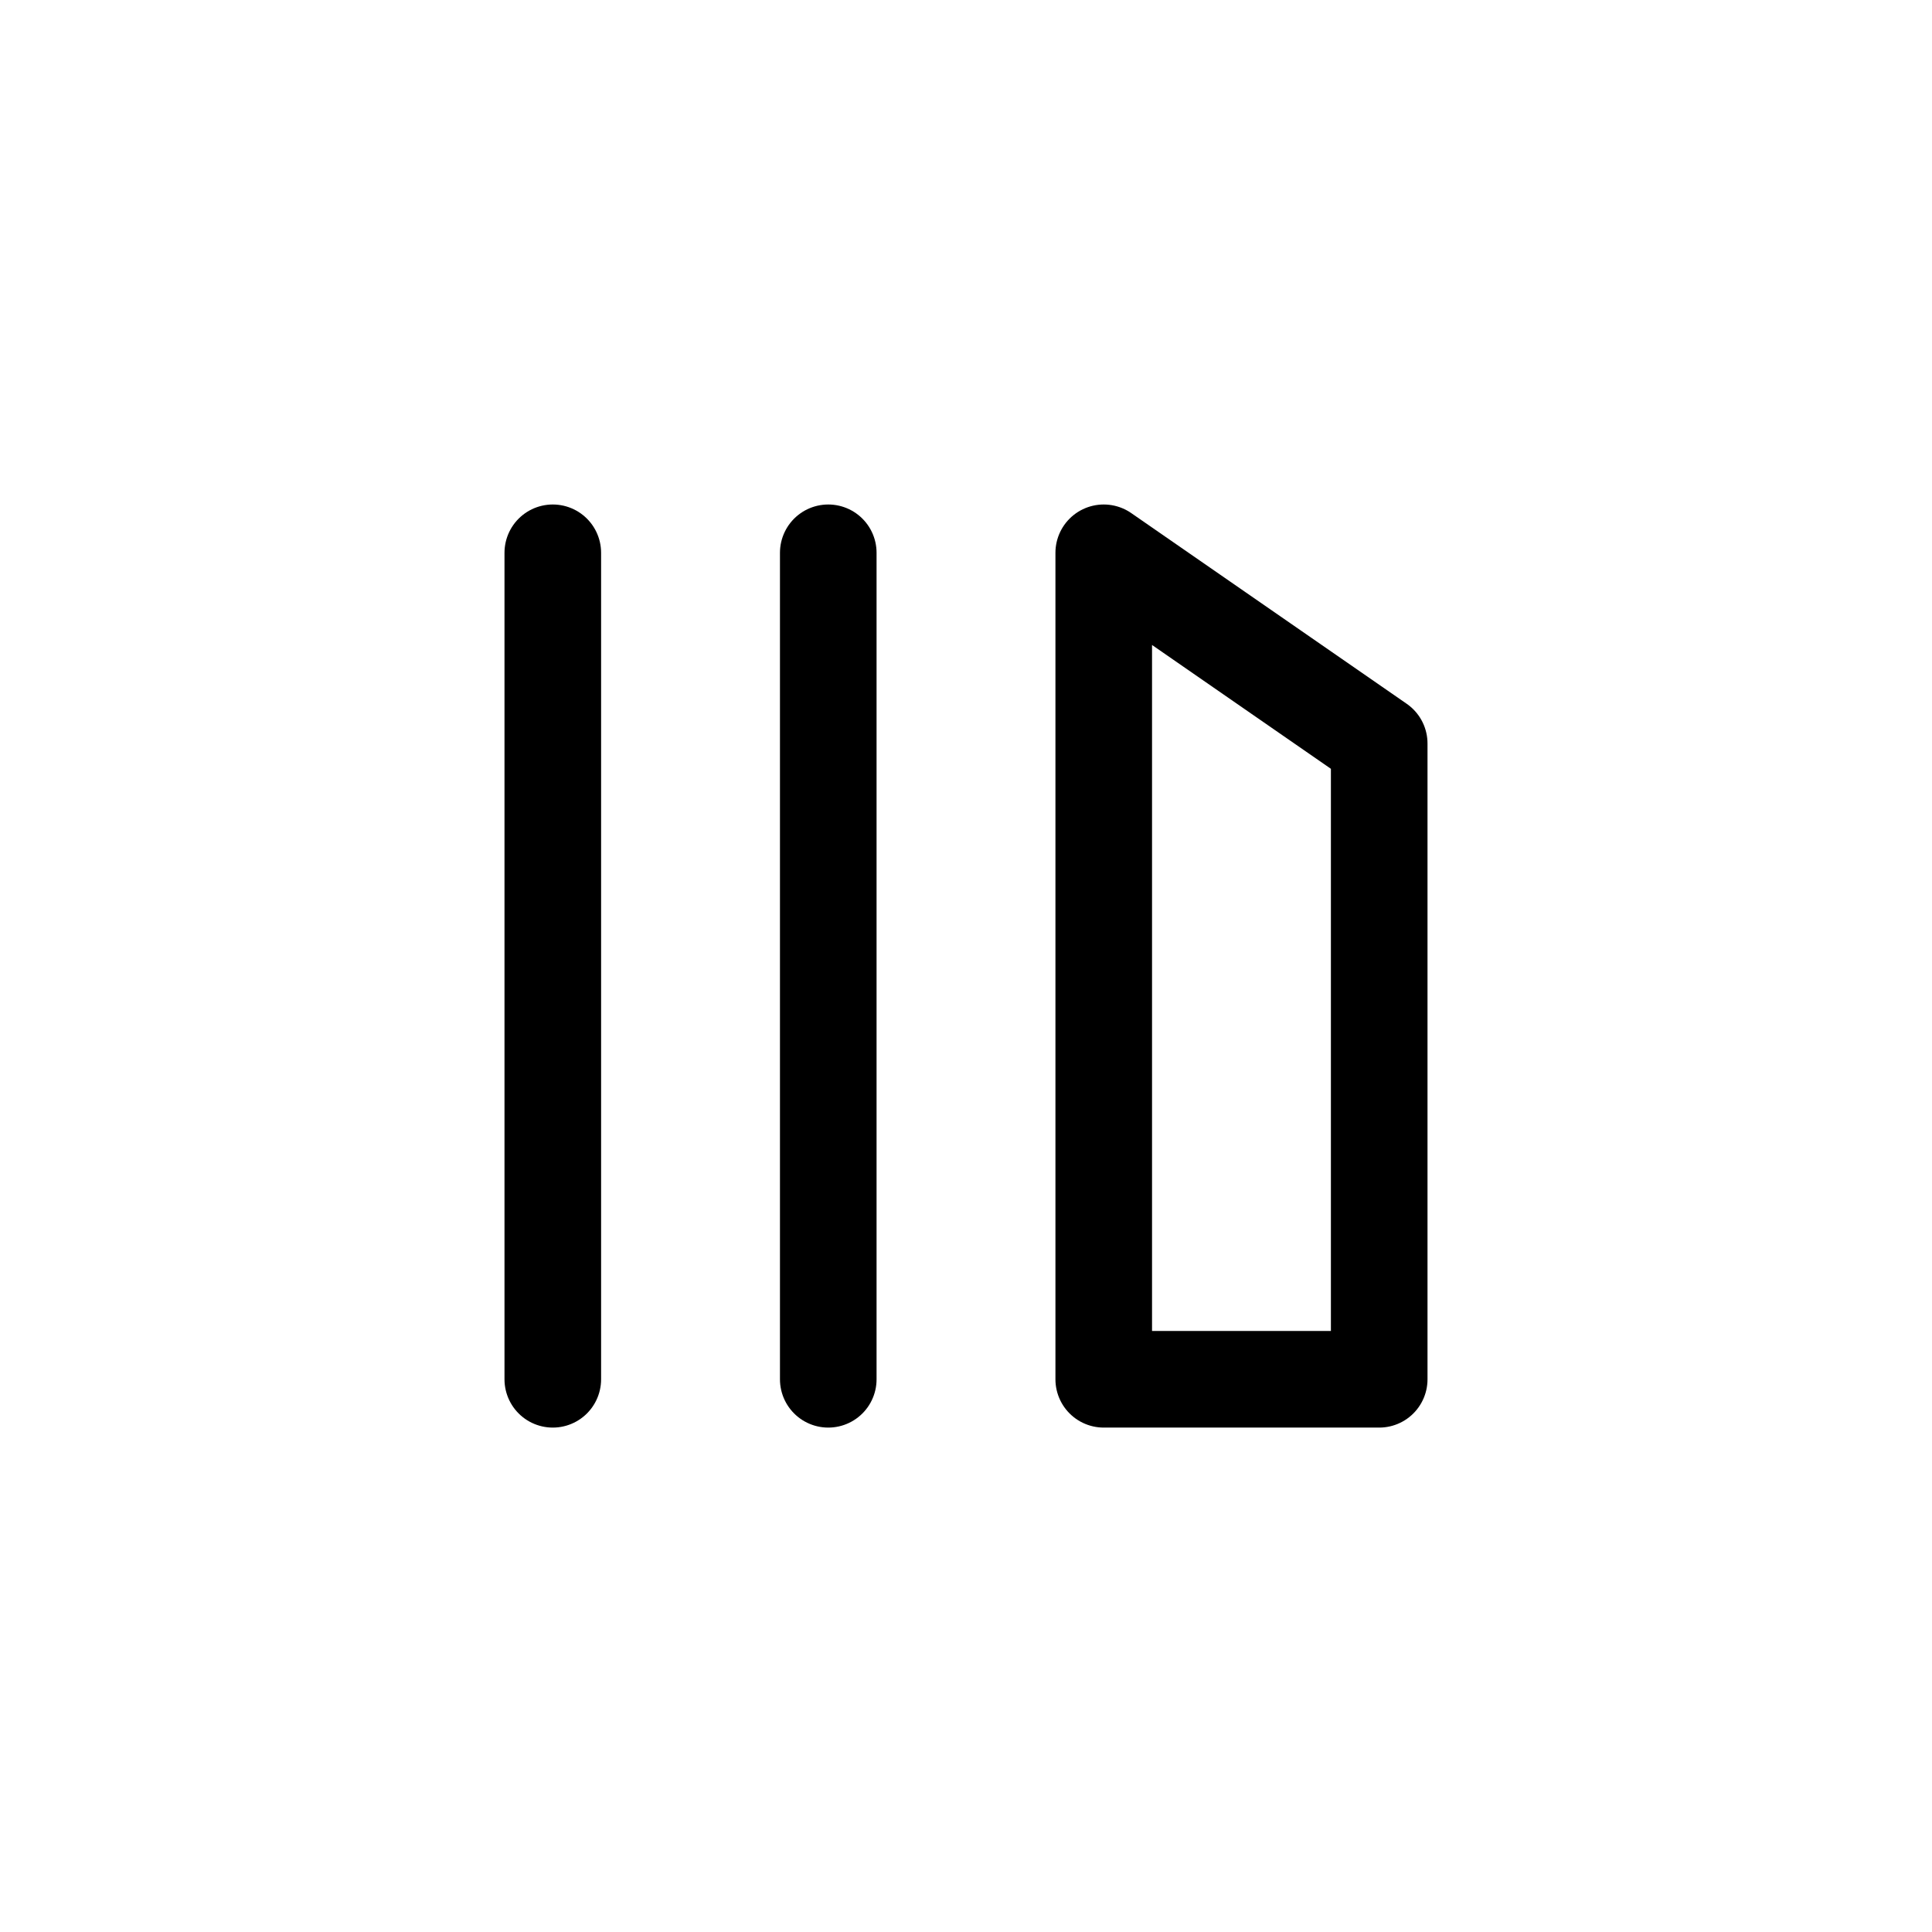
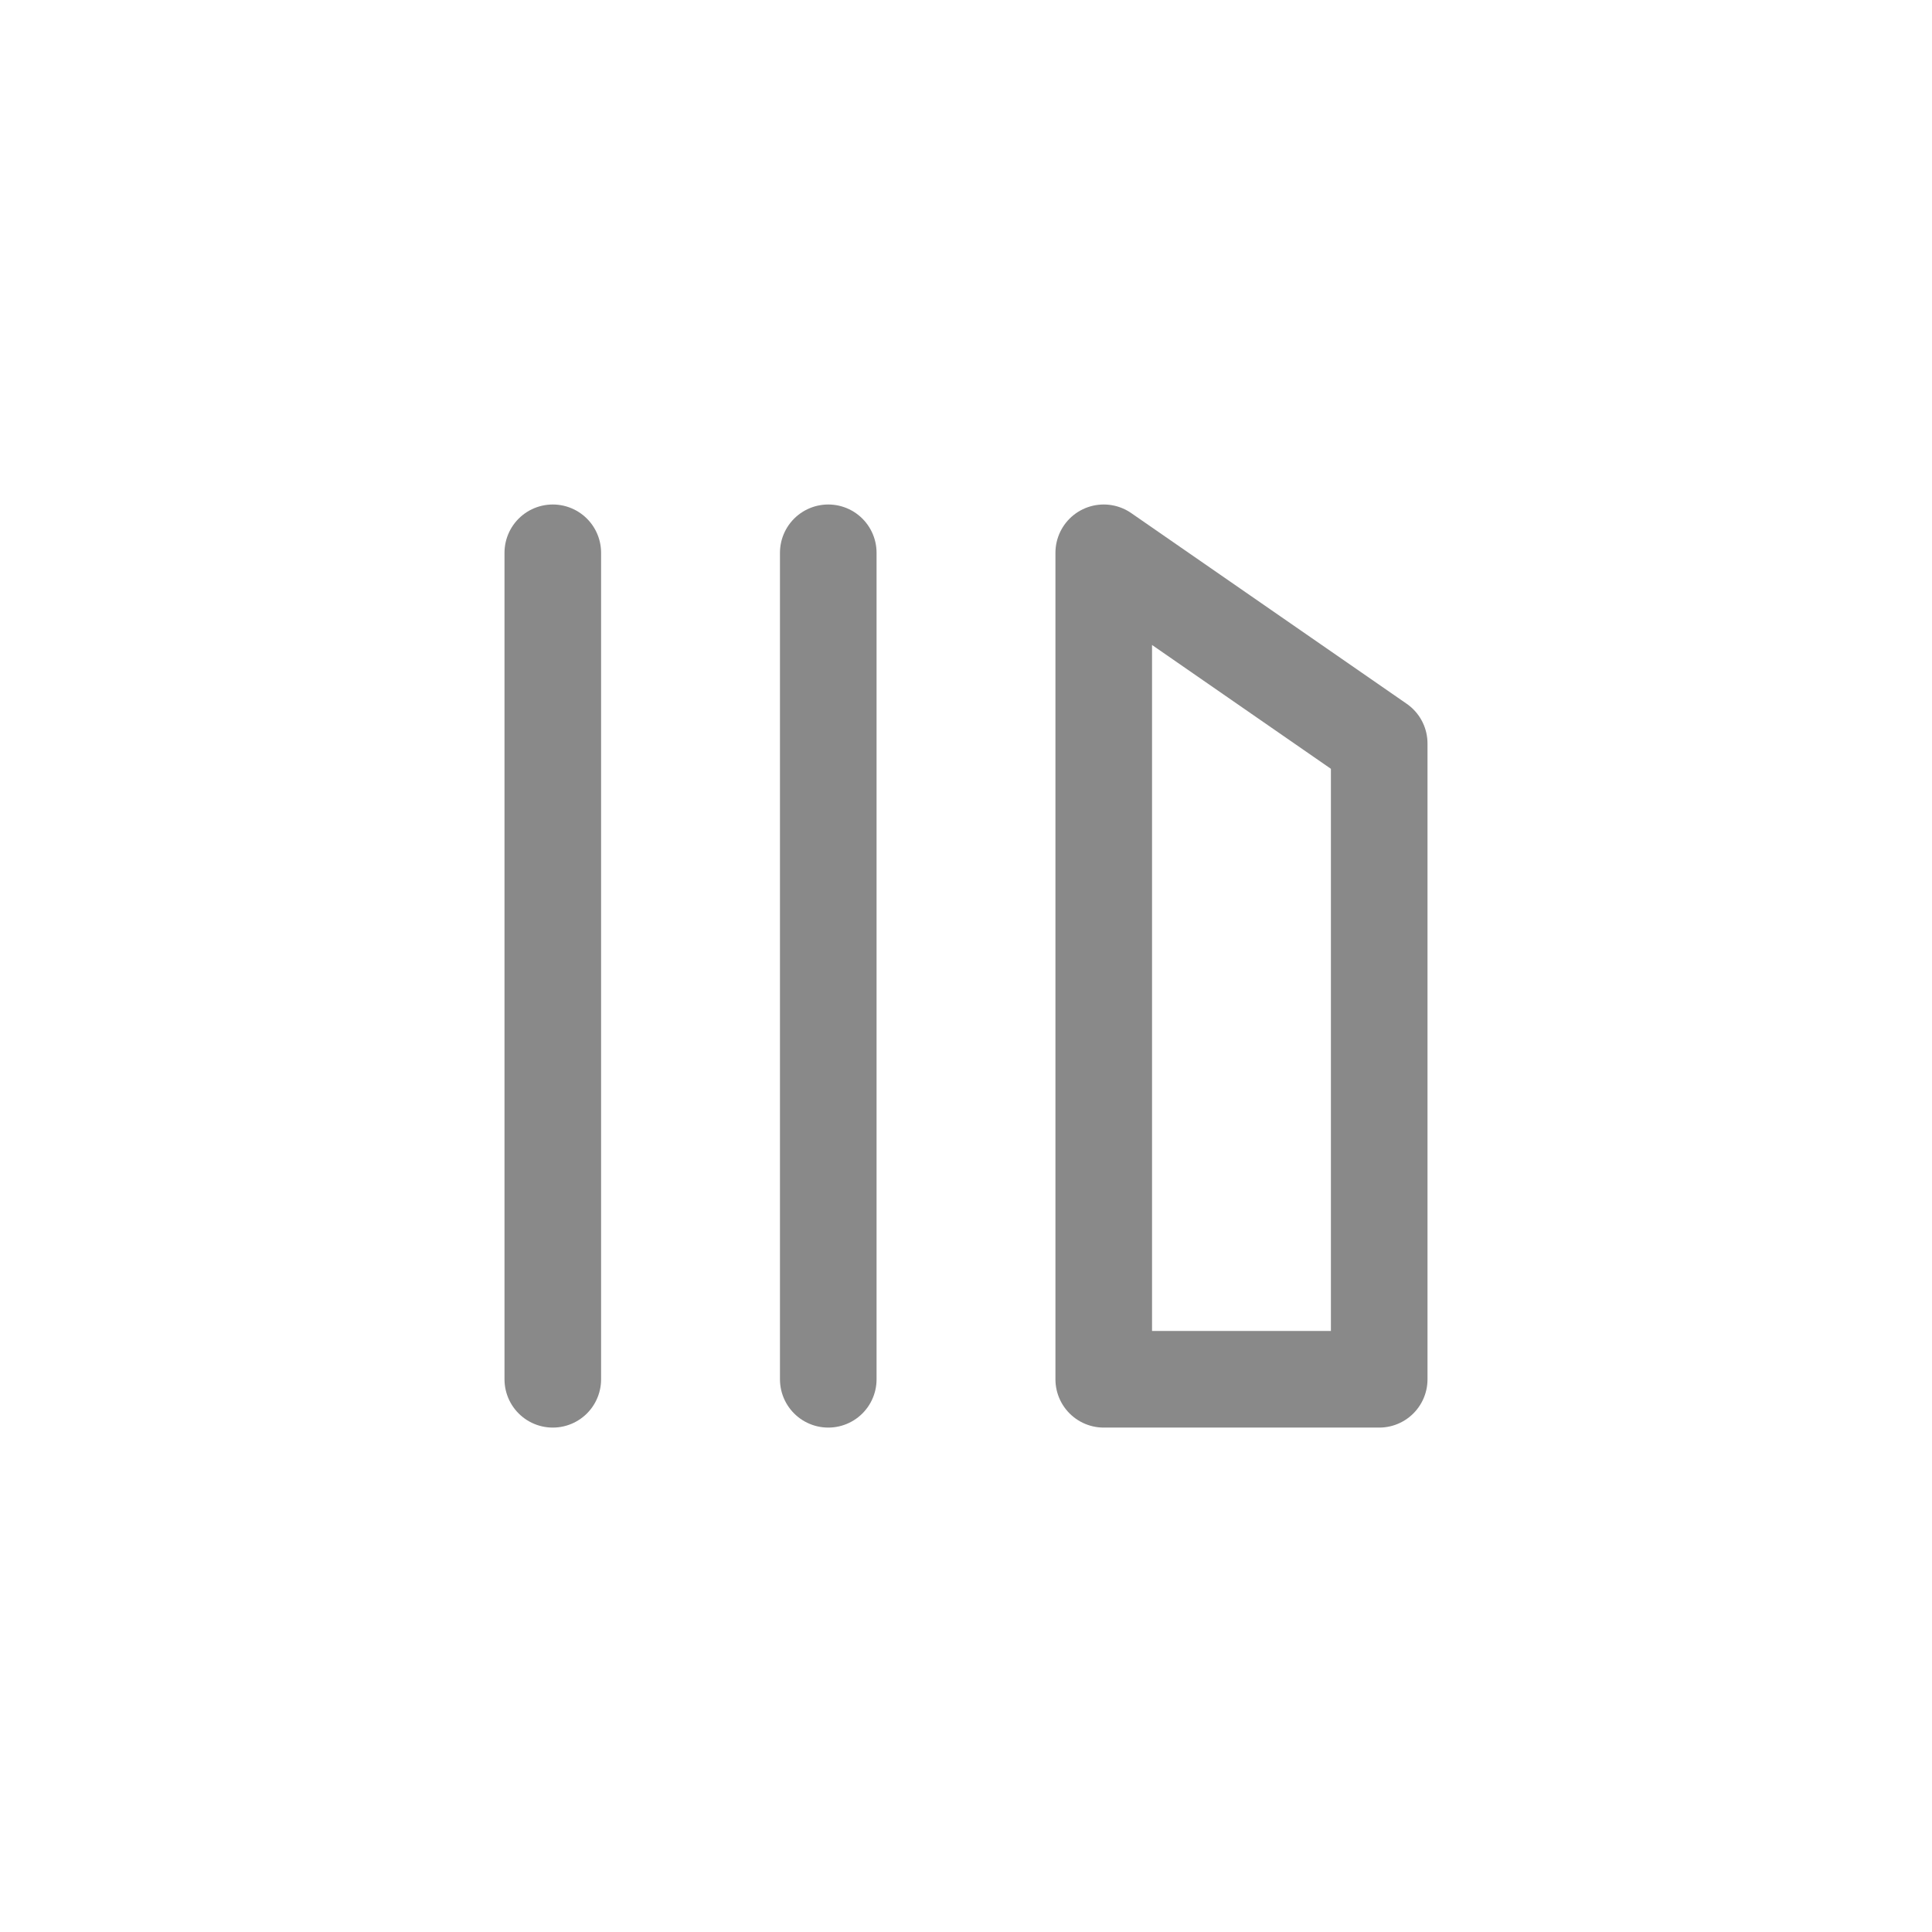
<svg xmlns="http://www.w3.org/2000/svg" width="24" height="24" viewBox="0 0 24 24" fill="none">
-   <path d="M6.867 6.867V17.134" stroke="currentColor" stroke-width="1.2" stroke-linecap="round" stroke-linejoin="round" />
-   <path d="M10.289 6.867V17.134" stroke="currentColor" stroke-width="1.2" stroke-linecap="round" stroke-linejoin="round" />
-   <path d="M13.711 17.134V6.867L17.133 9.236V17.134H13.711Z" stroke="currentColor" stroke-width="1.2" stroke-linecap="round" stroke-linejoin="round" />
+   <path d="M6.867 6.867V17.134" stroke="#898989" stroke-width="1.2" stroke-linecap="round" stroke-linejoin="round" />
+   <path d="M10.289 6.867V17.134" stroke="#898989" stroke-width="1.2" stroke-linecap="round" stroke-linejoin="round" />
+   <path d="M13.711 17.134V6.867L17.133 9.236V17.134H13.711Z" stroke="#898989" stroke-width="1.2" stroke-linecap="round" stroke-linejoin="round" />
</svg>
